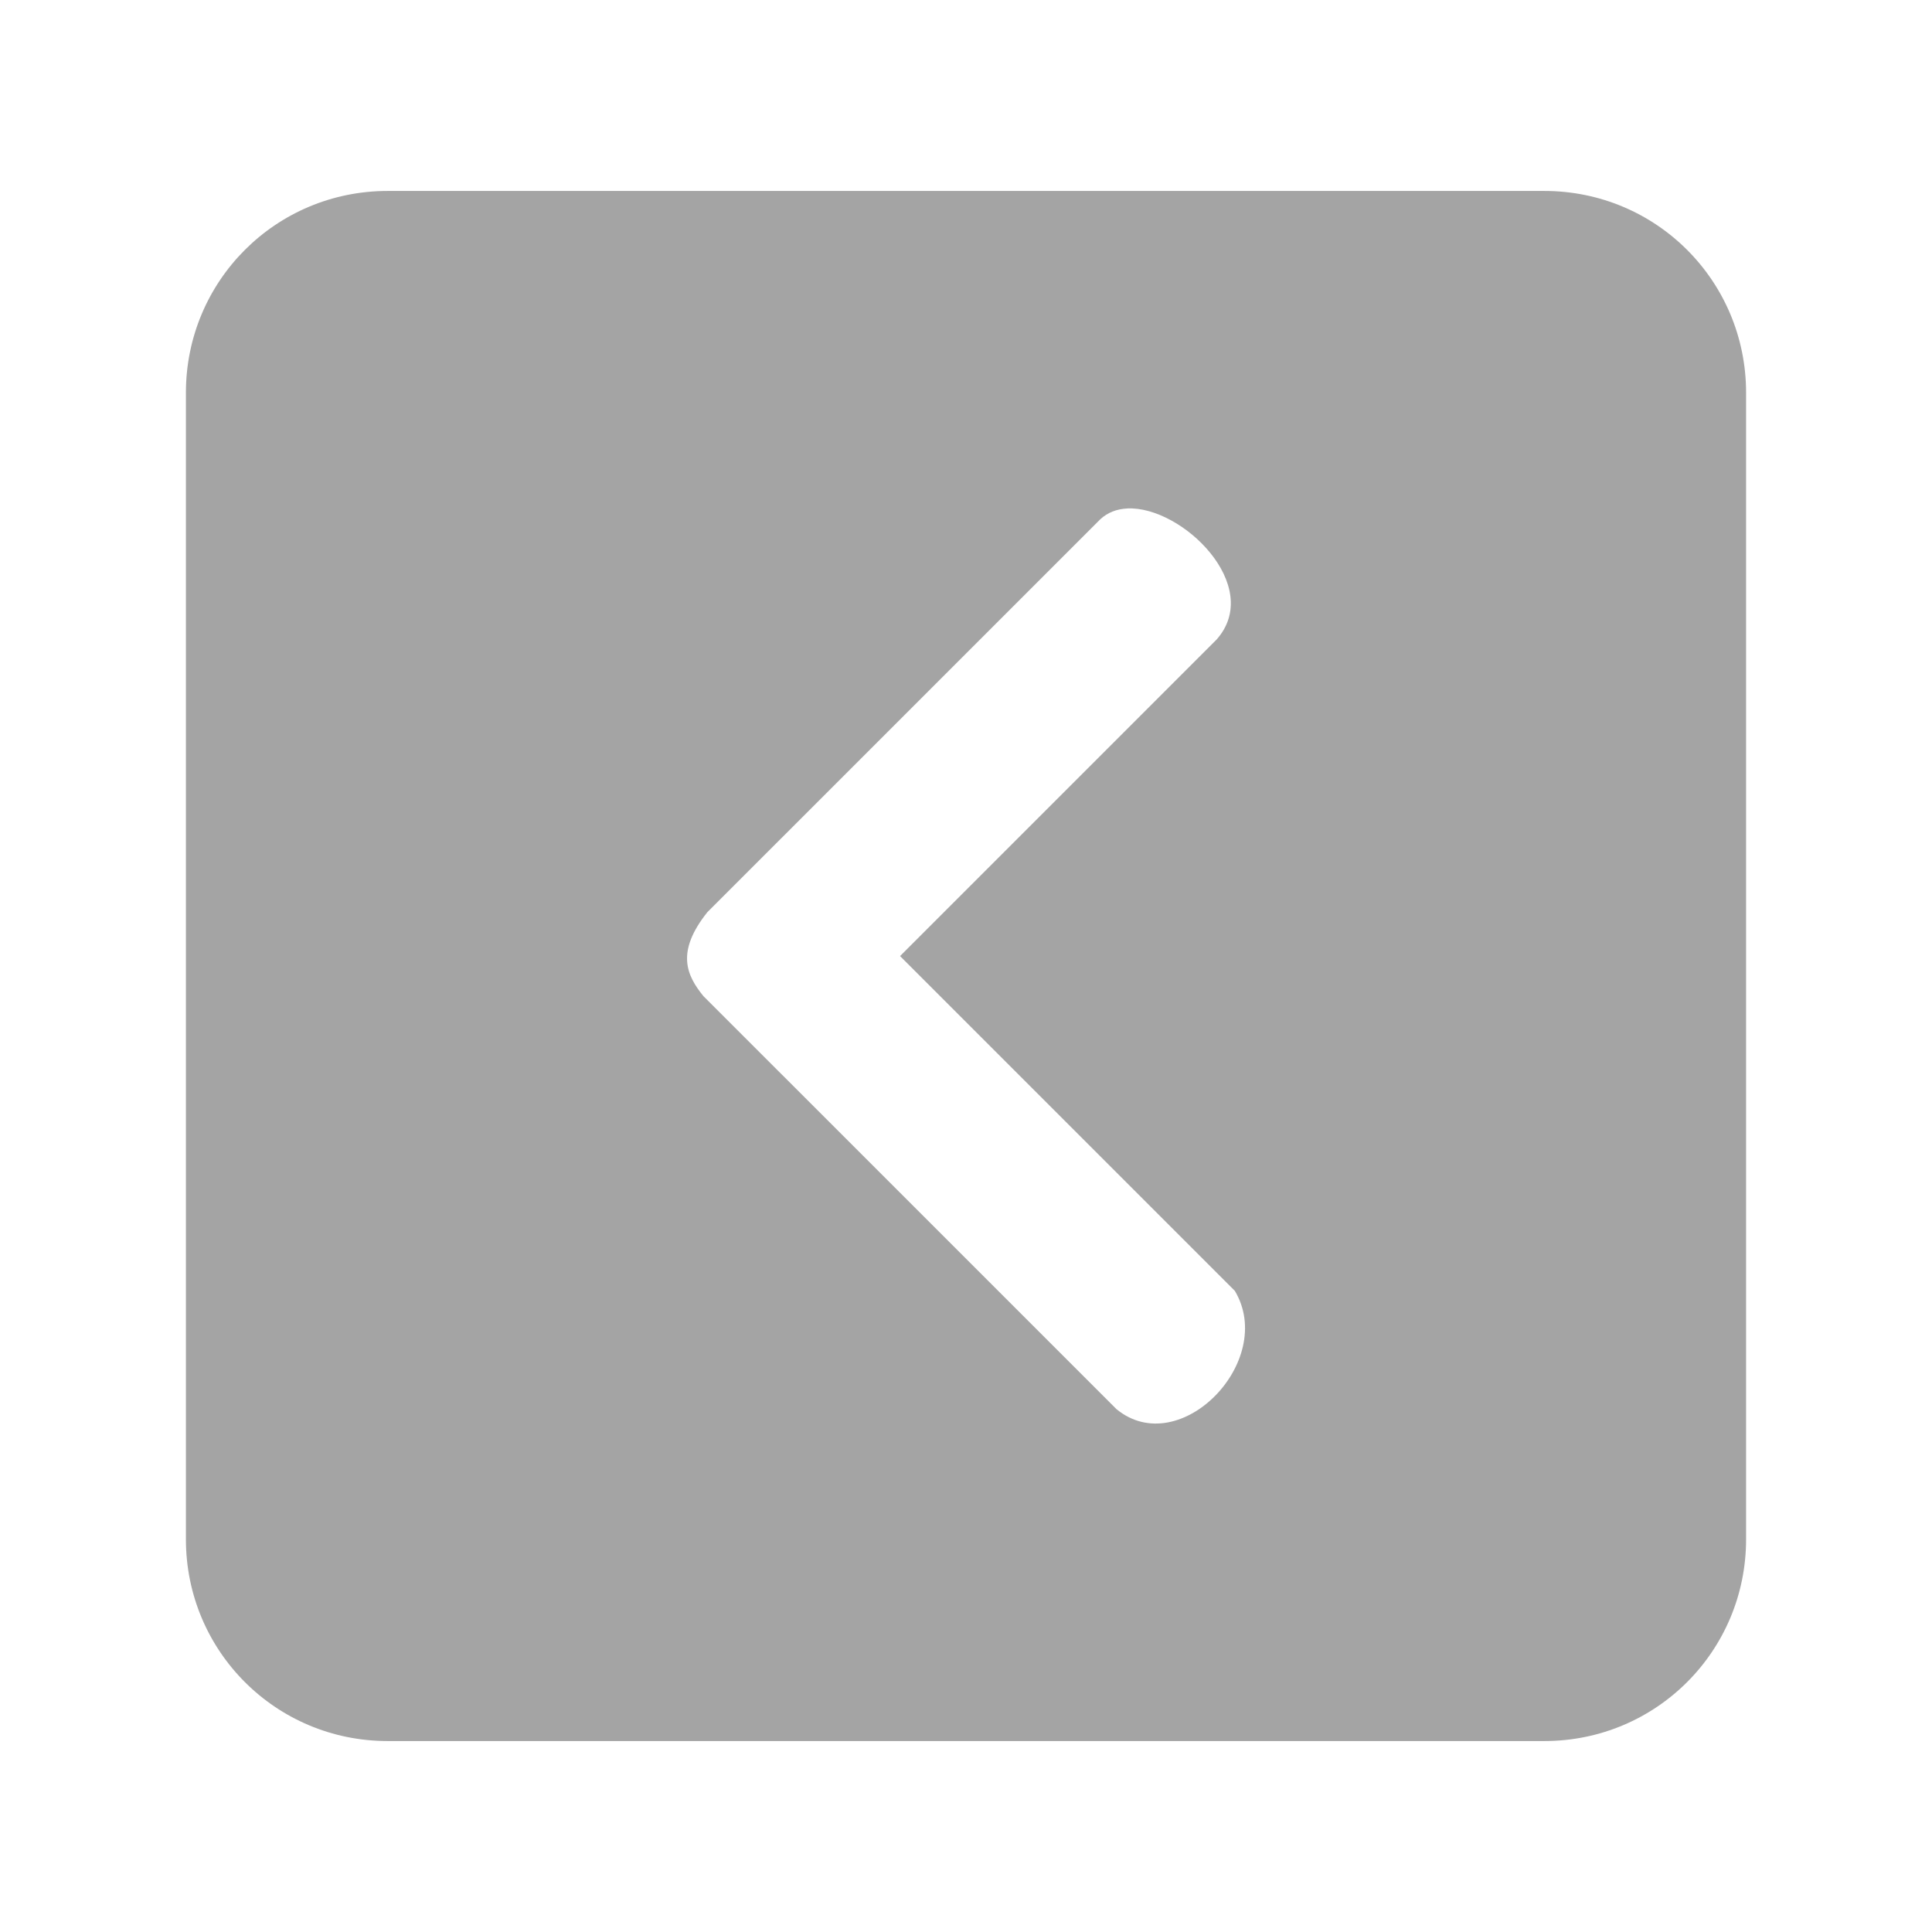
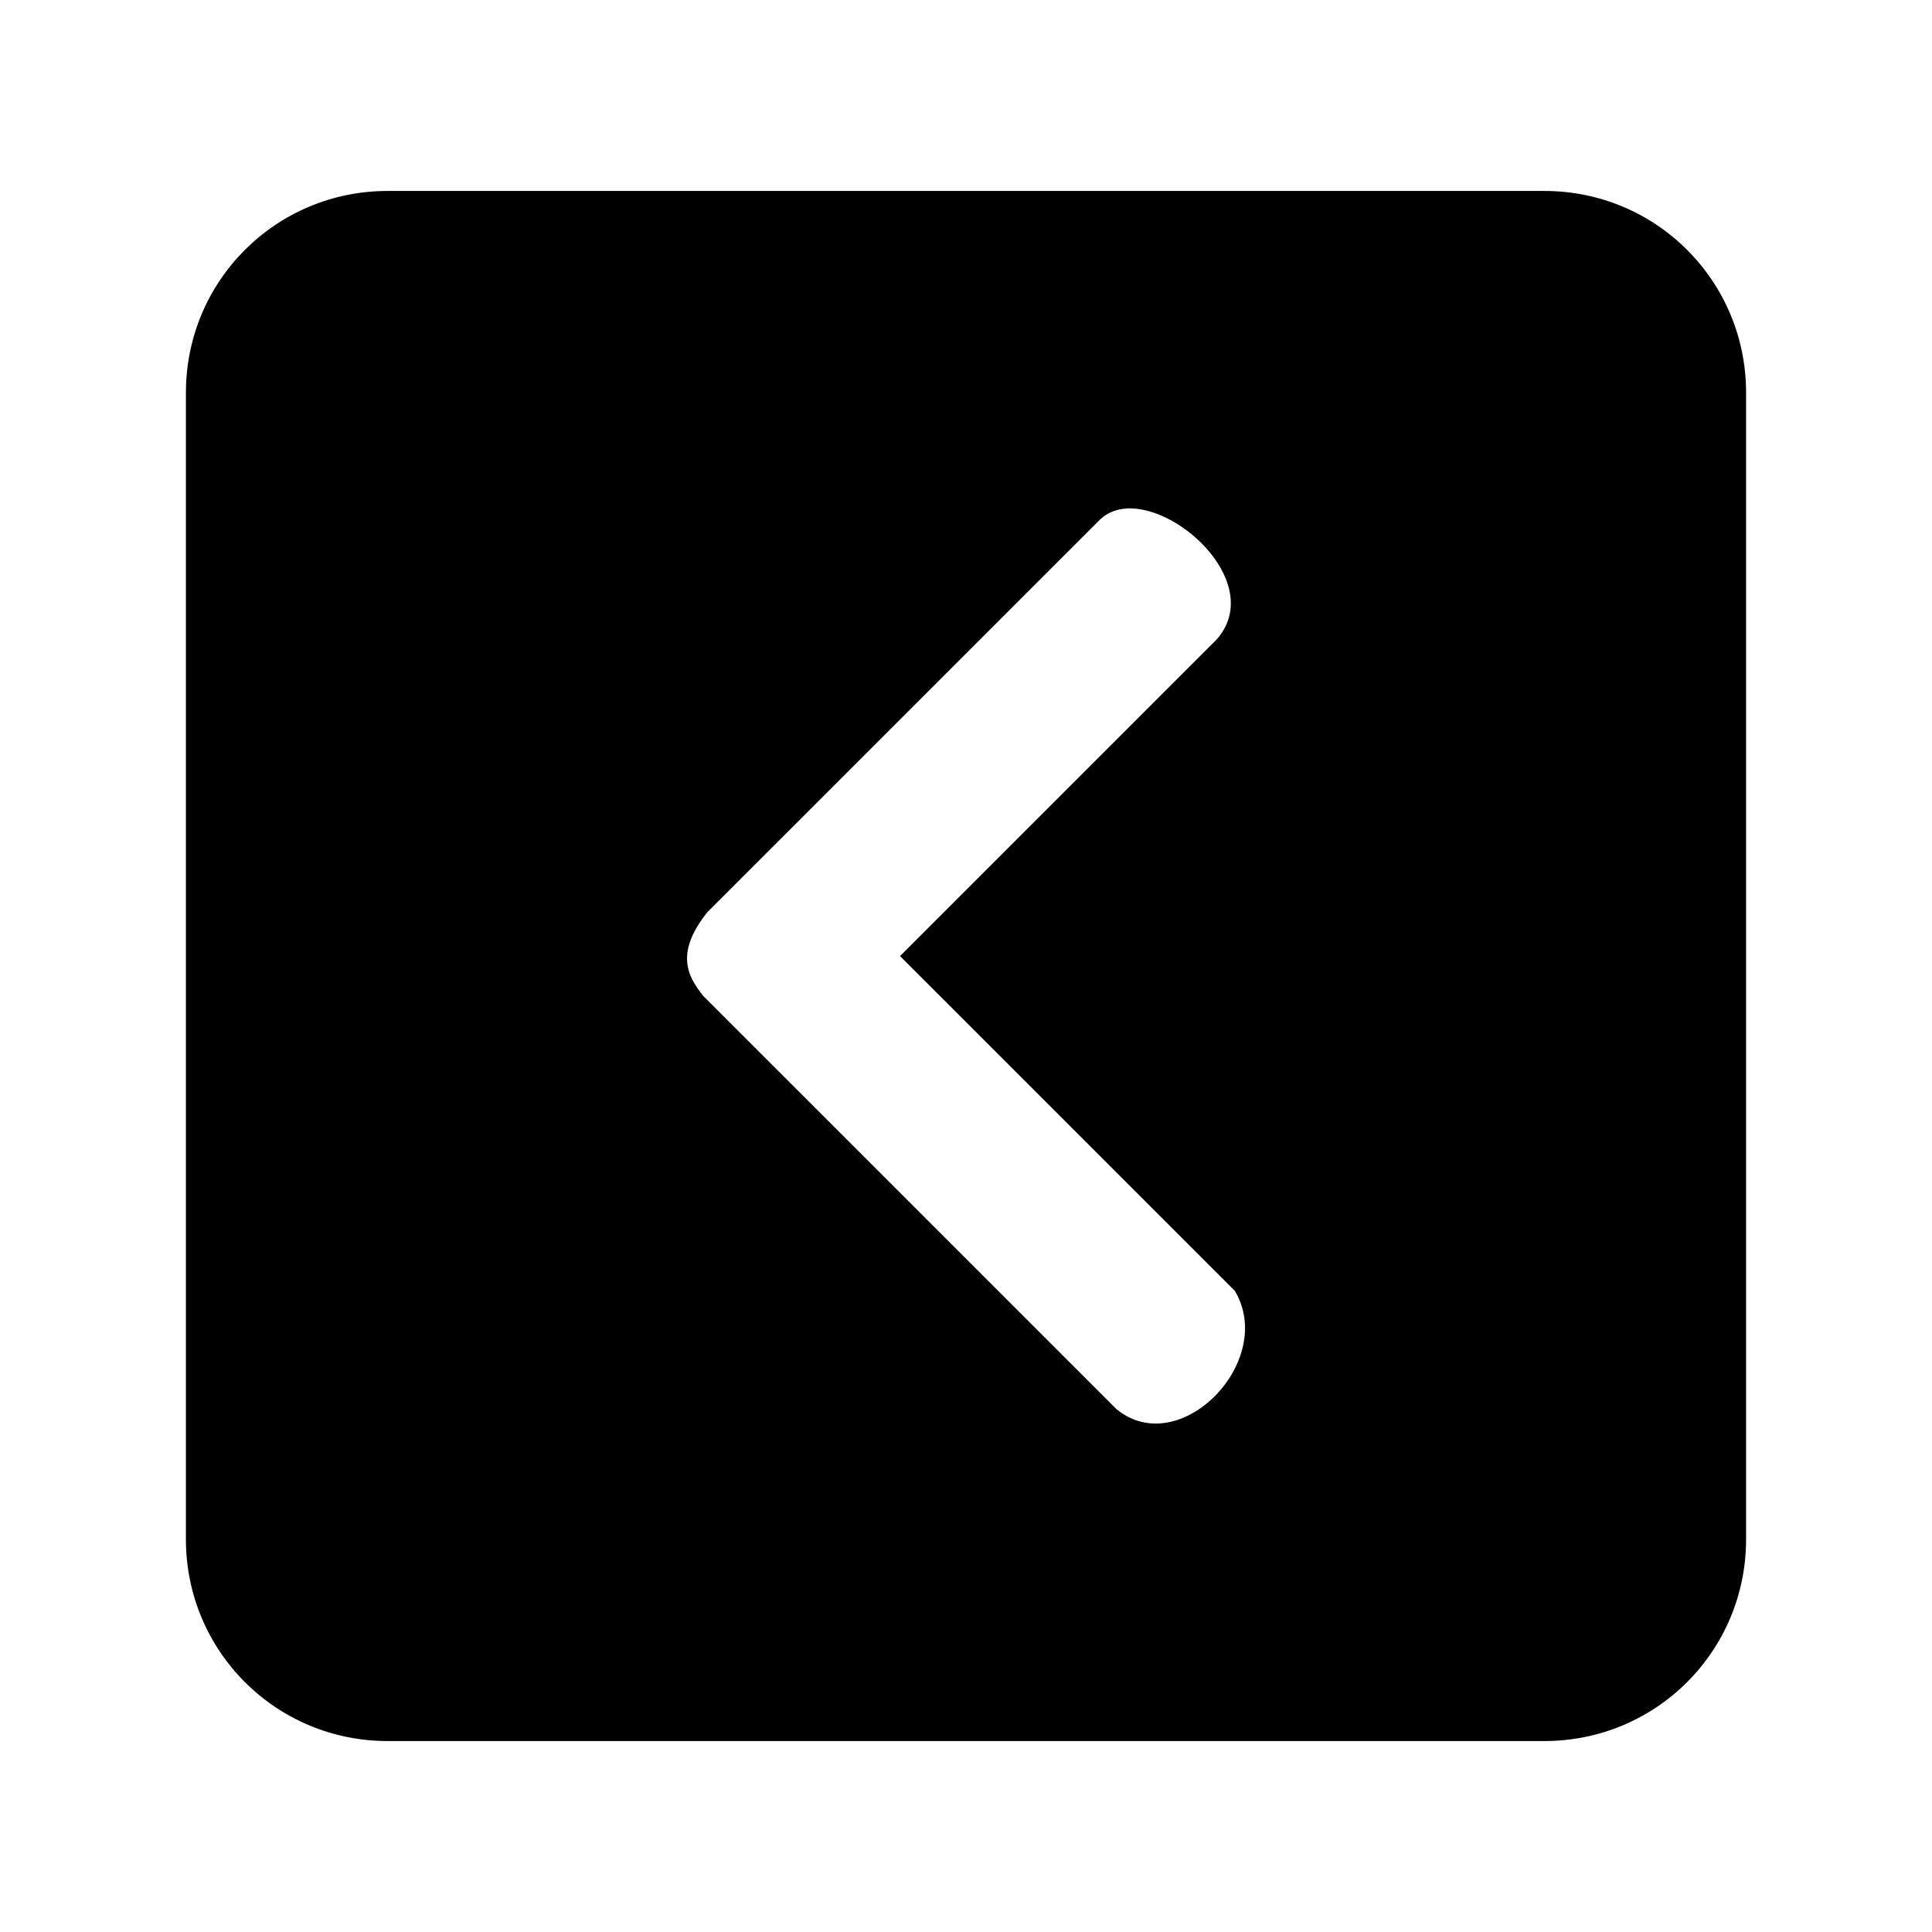
<svg xmlns="http://www.w3.org/2000/svg" width="100" height="100" viewBox="0 0 26.458 26.458" version="1.1" id="svg1" xml:space="preserve">
  <defs id="defs1" />
  <g id="layer1">
-     <path id="rect1" style="opacity:0.509;fill:#4d4d4d;stroke-width:0.185" d="m 5.309,2.615 c -1.531,0 -2.763,1.232 -2.763,2.763 V 21.08 c 0,1.531 1.232,2.763 2.763,2.763 H 21.149 c 1.531,0 2.763,-1.232 2.763,-2.763 V 5.378 c 0,-1.531 -1.232,-2.763 -2.763,-2.763 z m 10.126,4.348 c 0.754,-0.037 1.877,1.064 1.225,1.796 l -4.334,4.334 4.584,4.584 c 0.576,0.962 -0.753,2.332 -1.62,1.621 l -4.584,-4.584 -2.71e-4,2.7e-4 -1.072,-1.072 c -0.233,-0.286 -0.381,-0.605 0.053,-1.15 l 1.019,-1.019 2.71e-4,2.7e-4 4.363,-4.363 c 0.101,-0.094 0.228,-0.14 0.367,-0.147 z" />
+     <path id="rect1" d="m 5.309,2.615 c -1.531,0 -2.763,1.232 -2.763,2.763 V 21.08 c 0,1.531 1.232,2.763 2.763,2.763 H 21.149 c 1.531,0 2.763,-1.232 2.763,-2.763 V 5.378 c 0,-1.531 -1.232,-2.763 -2.763,-2.763 z m 10.126,4.348 c 0.754,-0.037 1.877,1.064 1.225,1.796 l -4.334,4.334 4.584,4.584 c 0.576,0.962 -0.753,2.332 -1.62,1.621 l -4.584,-4.584 -2.71e-4,2.7e-4 -1.072,-1.072 c -0.233,-0.286 -0.381,-0.605 0.053,-1.15 l 1.019,-1.019 2.71e-4,2.7e-4 4.363,-4.363 c 0.101,-0.094 0.228,-0.14 0.367,-0.147 z" />
  </g>
</svg>
